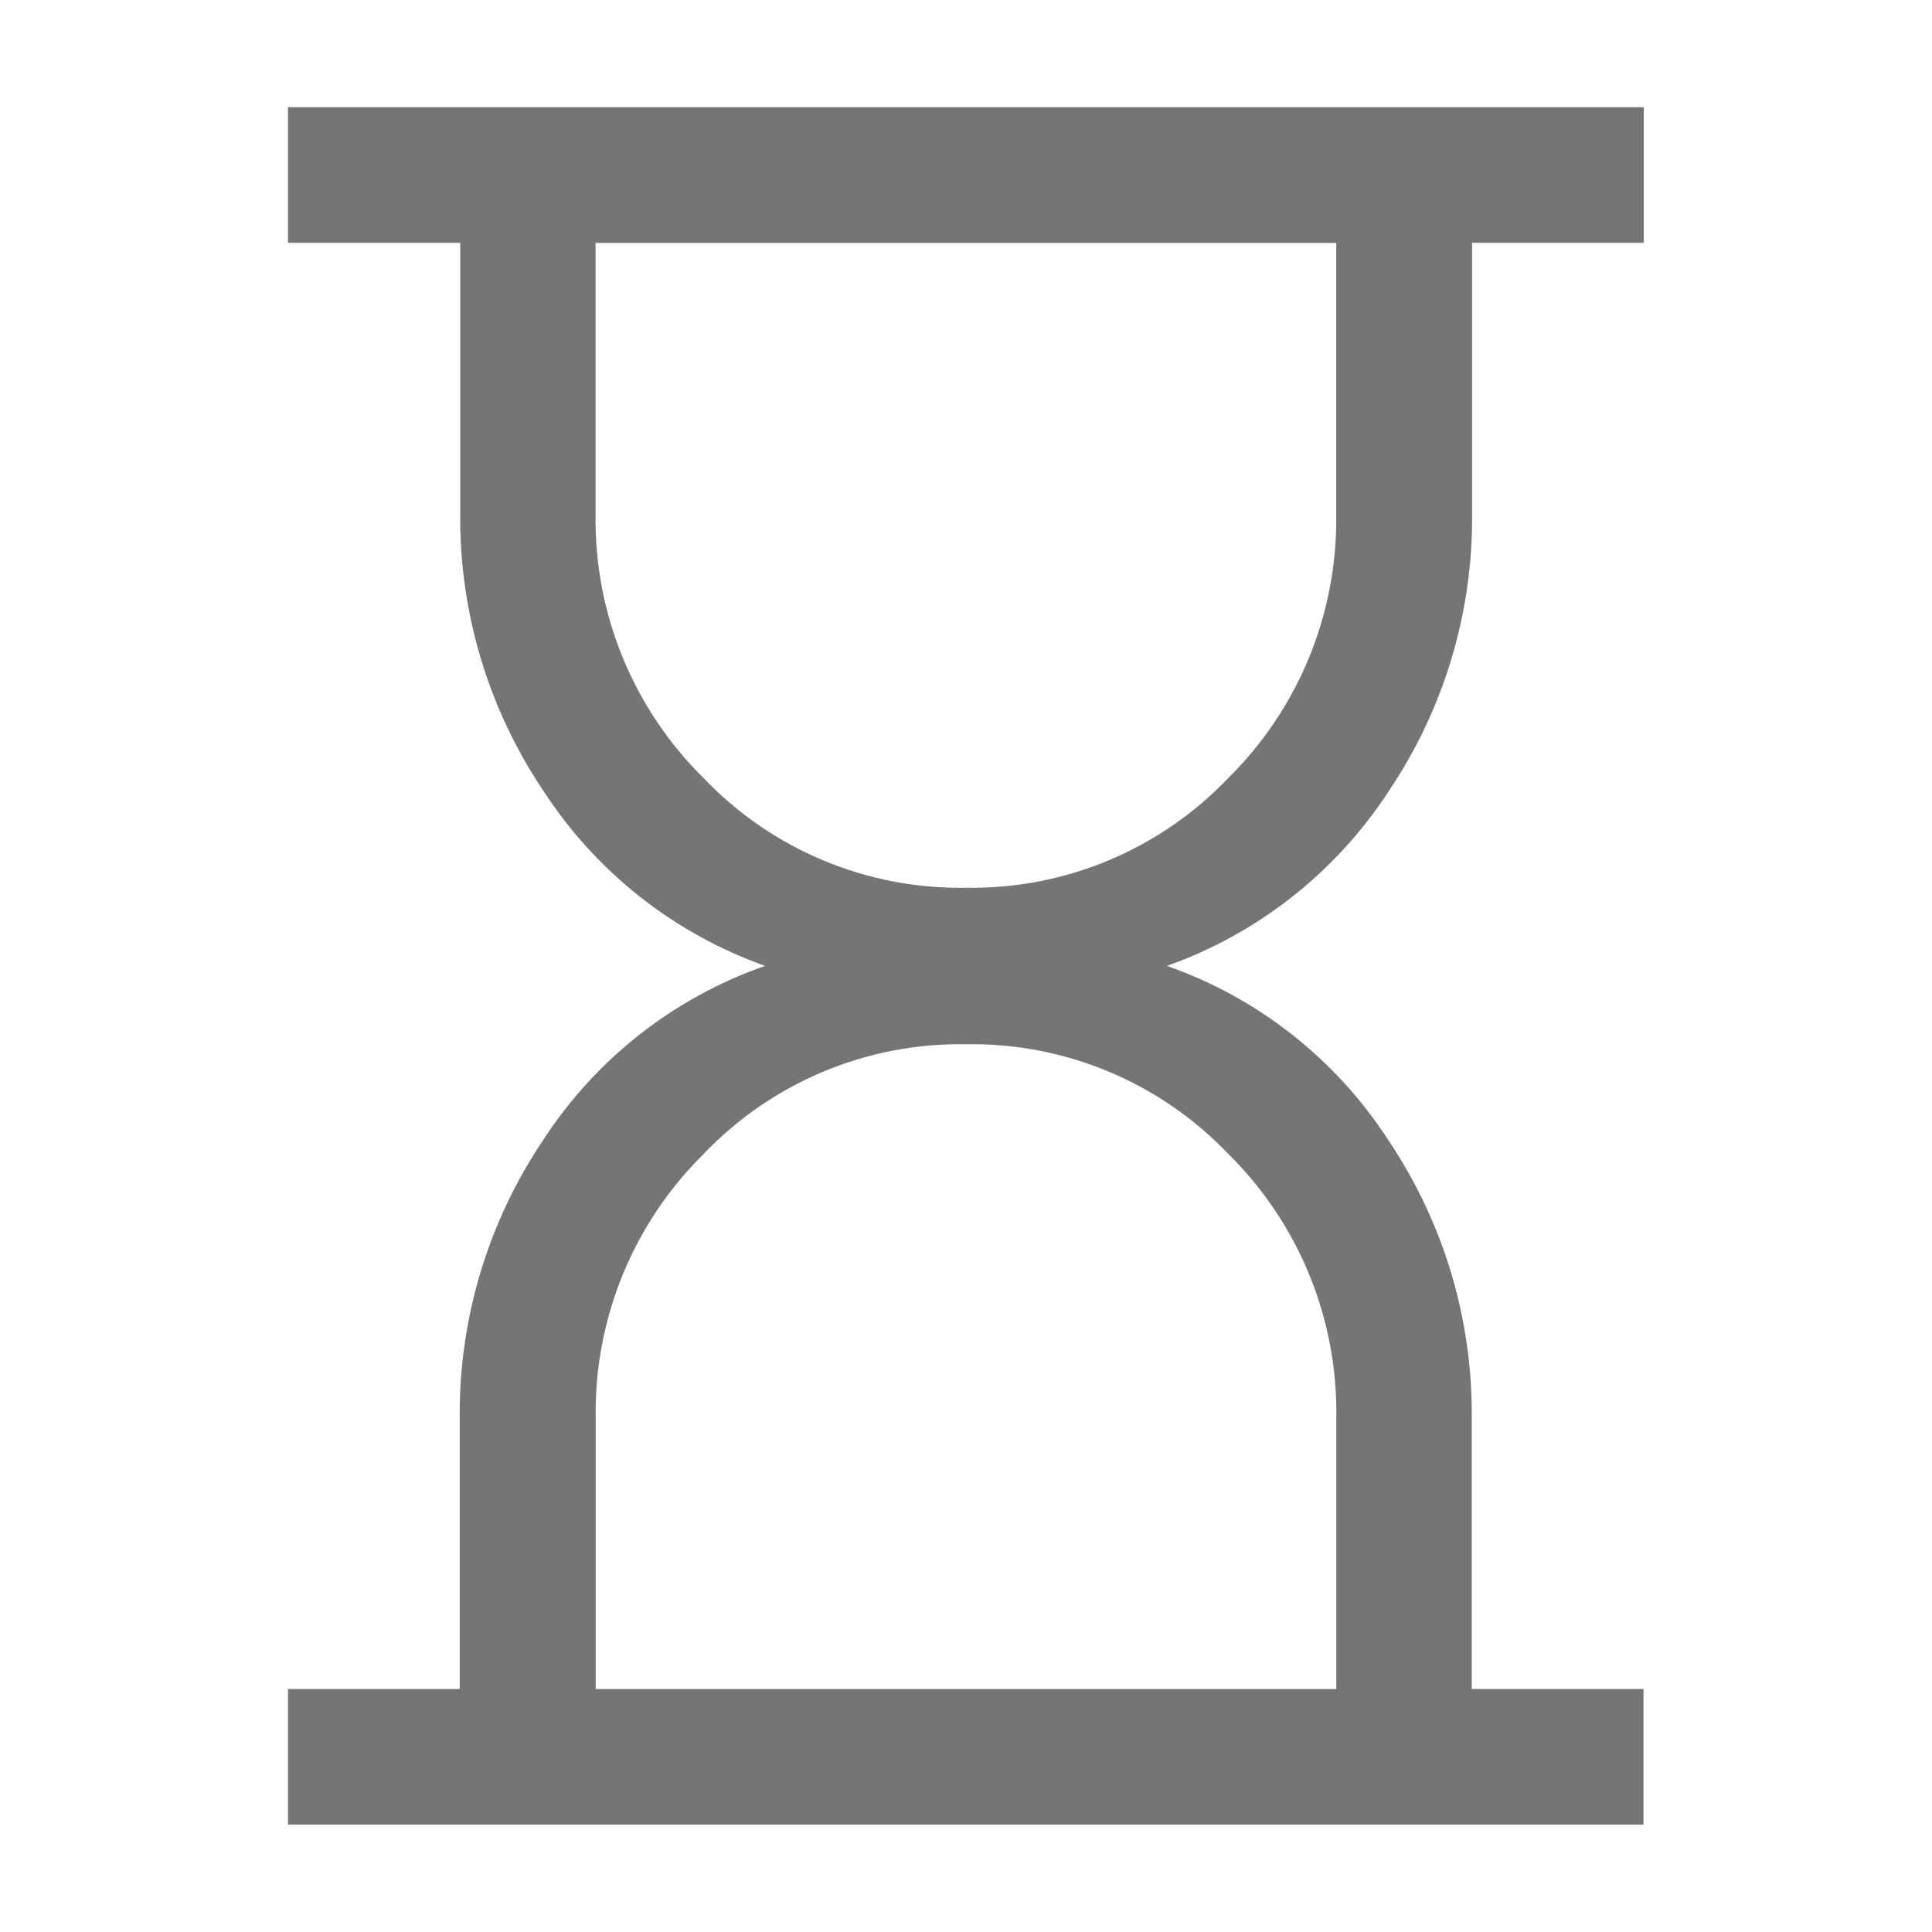
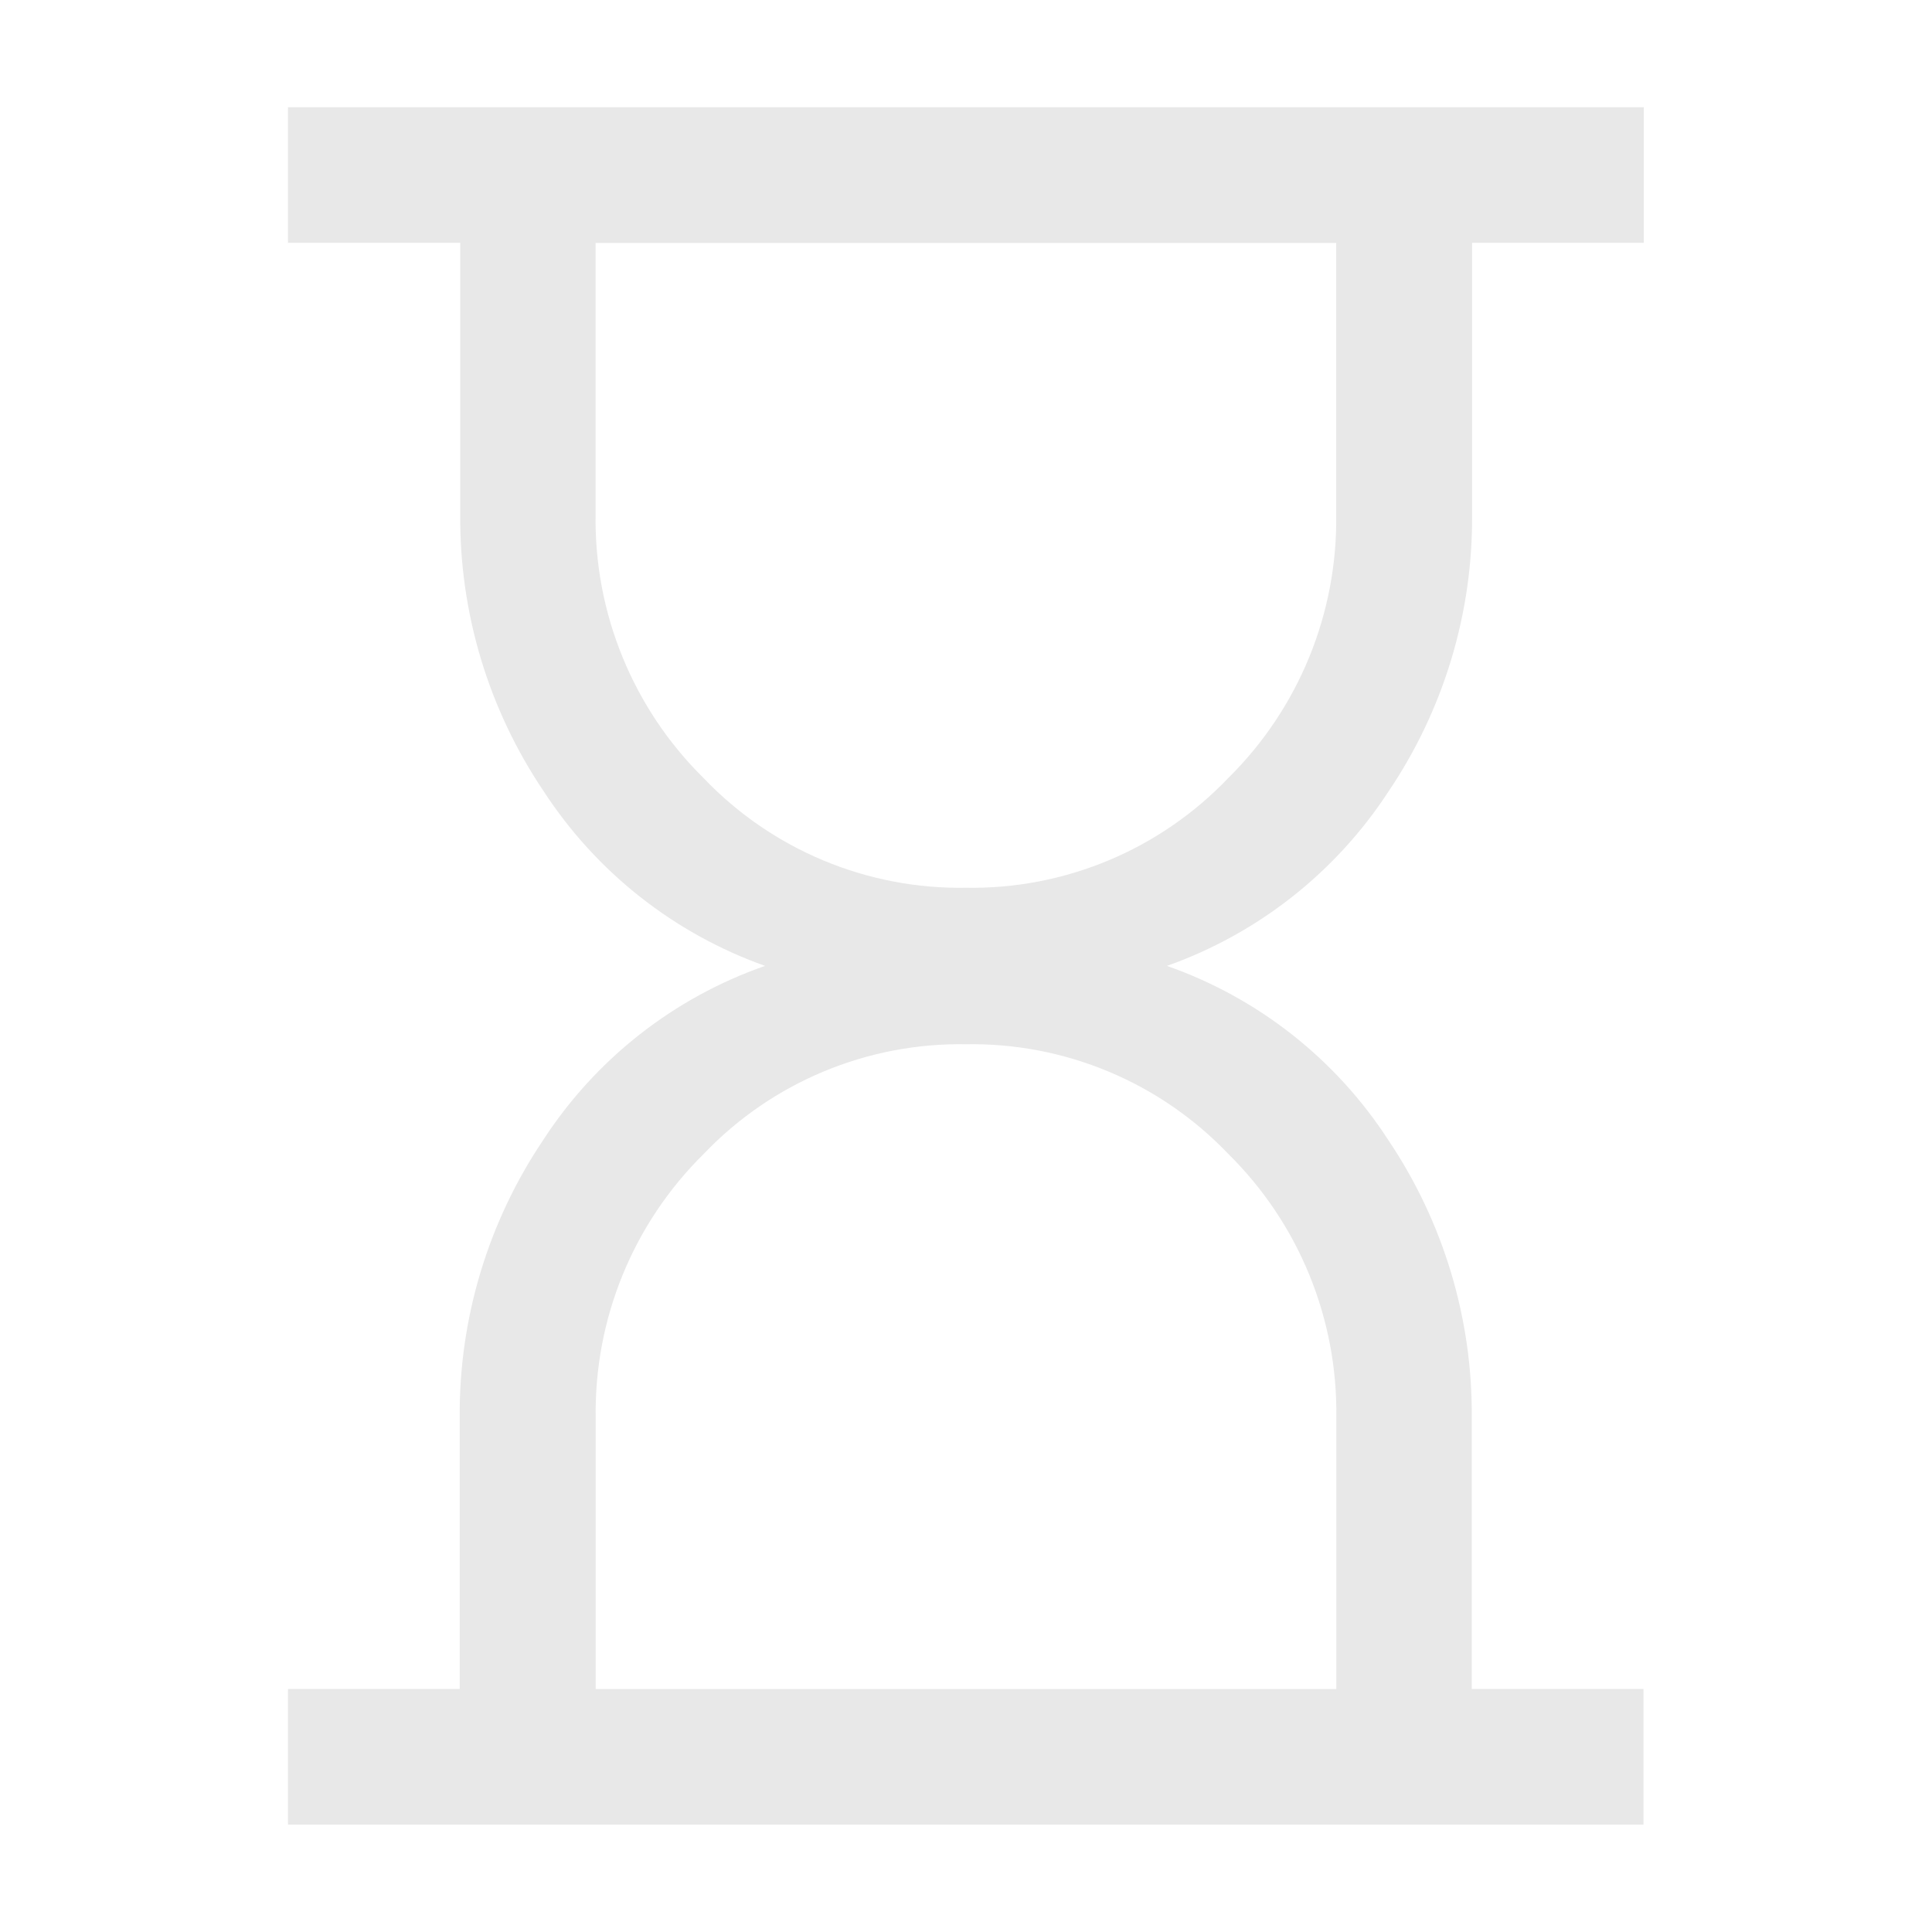
<svg xmlns="http://www.w3.org/2000/svg" width="18" height="18" viewBox="0 0 18 18">
  <g id="Group_499" data-name="Group 499" transform="translate(-394 -499)">
    <g id="Group_498" data-name="Group 498" transform="translate(0 -8)">
      <rect id="Rectangle_202" data-name="Rectangle 202" width="18" height="18" transform="translate(394 507)" fill="rgba(255,255,255,0)" />
-       <path id="hourglass_empty_FILL0_wght300_GRAD0_opsz24" d="M182.867-845.262h6.9v-2.526a3.38,3.38,0,0,0-1.006-2.46,3.3,3.3,0,0,0-2.444-1.022,3.3,3.3,0,0,0-2.444,1.022,3.38,3.38,0,0,0-1.006,2.46Zm3.449-7.466a3.3,3.3,0,0,0,2.444-1.022,3.38,3.38,0,0,0,1.006-2.46v-2.526h-6.9v2.526a3.38,3.38,0,0,0,1.006,2.46A3.3,3.3,0,0,0,186.317-852.728ZM180-844v-1.263h1.6v-2.526a4.565,4.565,0,0,1,.778-2.589A4.056,4.056,0,0,1,184.445-852a4.1,4.1,0,0,1-2.062-1.626,4.546,4.546,0,0,1-.778-2.585v-2.526H180V-860h12.632v1.263h-1.6v2.526a4.546,4.546,0,0,1-.778,2.585A4.1,4.1,0,0,1,188.189-852a4.055,4.055,0,0,1,2.062,1.622,4.564,4.564,0,0,1,.778,2.589v2.526h1.6V-844Z" transform="translate(216.683 1367.999)" fill="#757575" />
+       <path id="hourglass_empty_FILL0_wght300_GRAD0_opsz24" d="M182.867-845.262h6.9v-2.526a3.38,3.38,0,0,0-1.006-2.46,3.3,3.3,0,0,0-2.444-1.022,3.3,3.3,0,0,0-2.444,1.022,3.38,3.38,0,0,0-1.006,2.46Zm3.449-7.466a3.3,3.3,0,0,0,2.444-1.022,3.38,3.38,0,0,0,1.006-2.46v-2.526h-6.9v2.526a3.38,3.38,0,0,0,1.006,2.46A3.3,3.3,0,0,0,186.317-852.728ZM180-844v-1.263h1.6v-2.526a4.565,4.565,0,0,1,.778-2.589A4.056,4.056,0,0,1,184.445-852a4.1,4.1,0,0,1-2.062-1.626,4.546,4.546,0,0,1-.778-2.585v-2.526H180V-860h12.632v1.263h-1.6v2.526a4.546,4.546,0,0,1-.778,2.585A4.1,4.1,0,0,1,188.189-852a4.055,4.055,0,0,1,2.062,1.622,4.564,4.564,0,0,1,.778,2.589v2.526h1.6V-844Z" transform="translate(216.683 1367.999)" fill="#e8e8e8" />
    </g>
  </g>
</svg>
